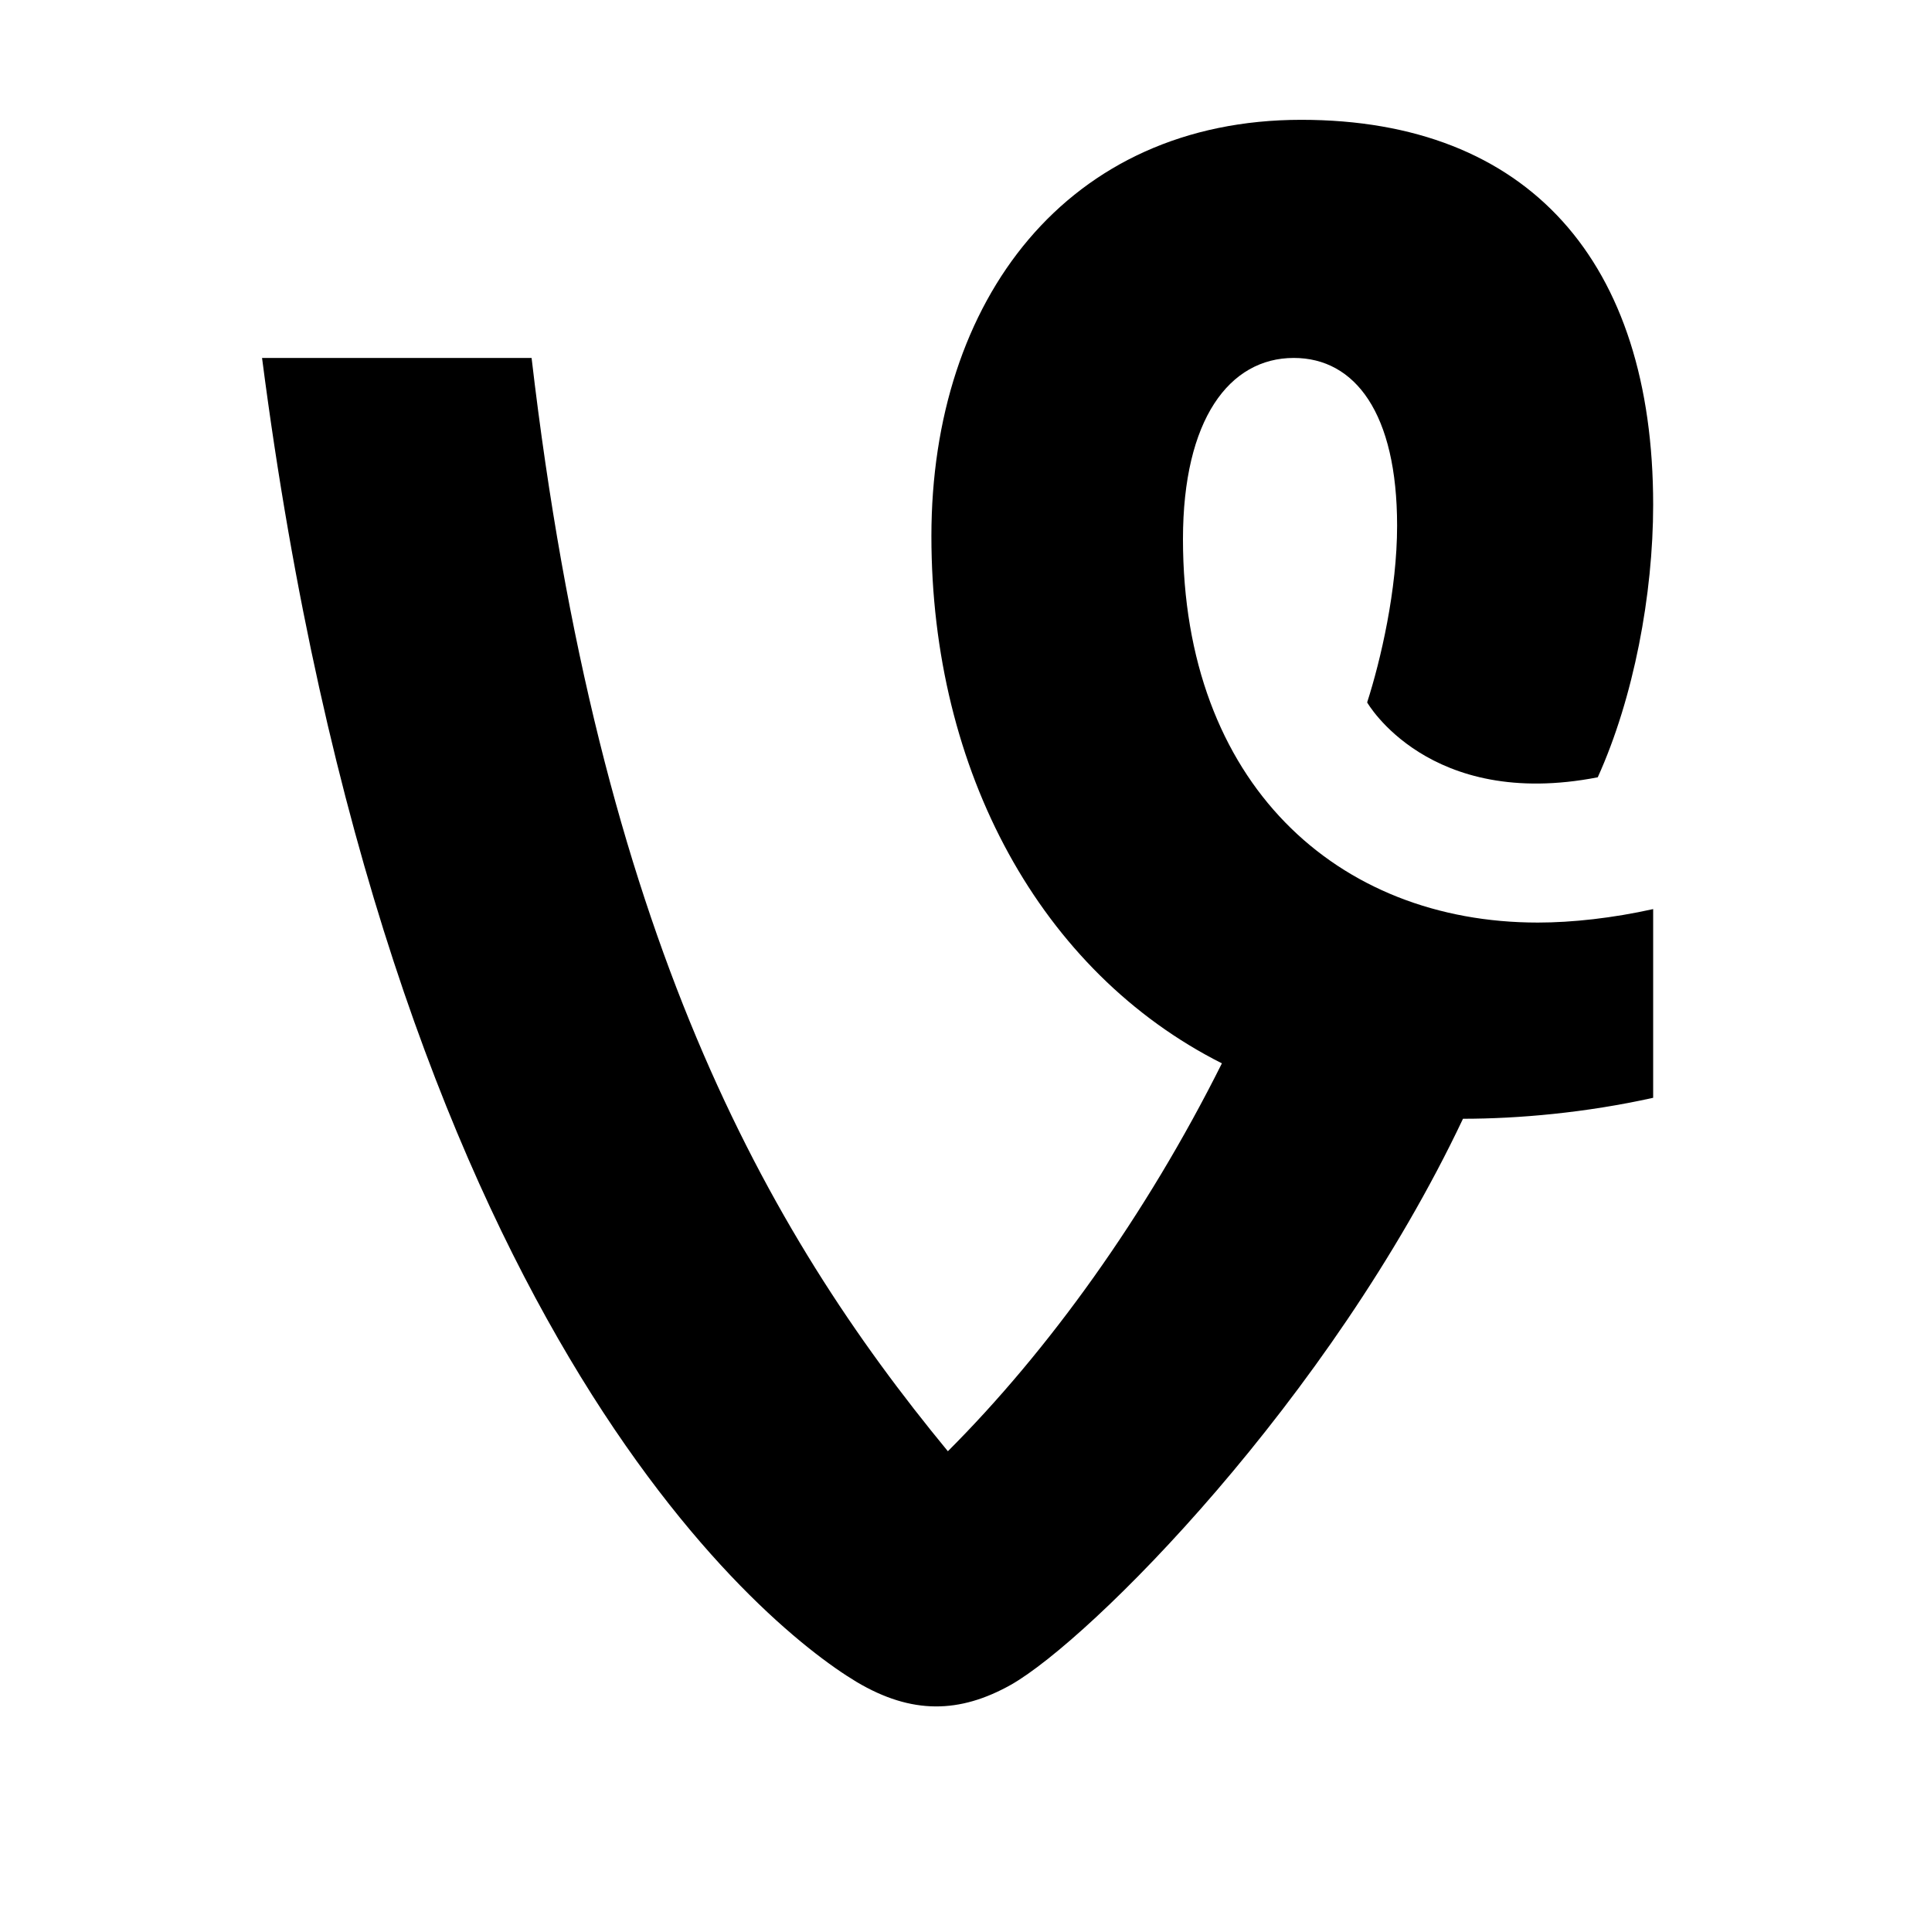
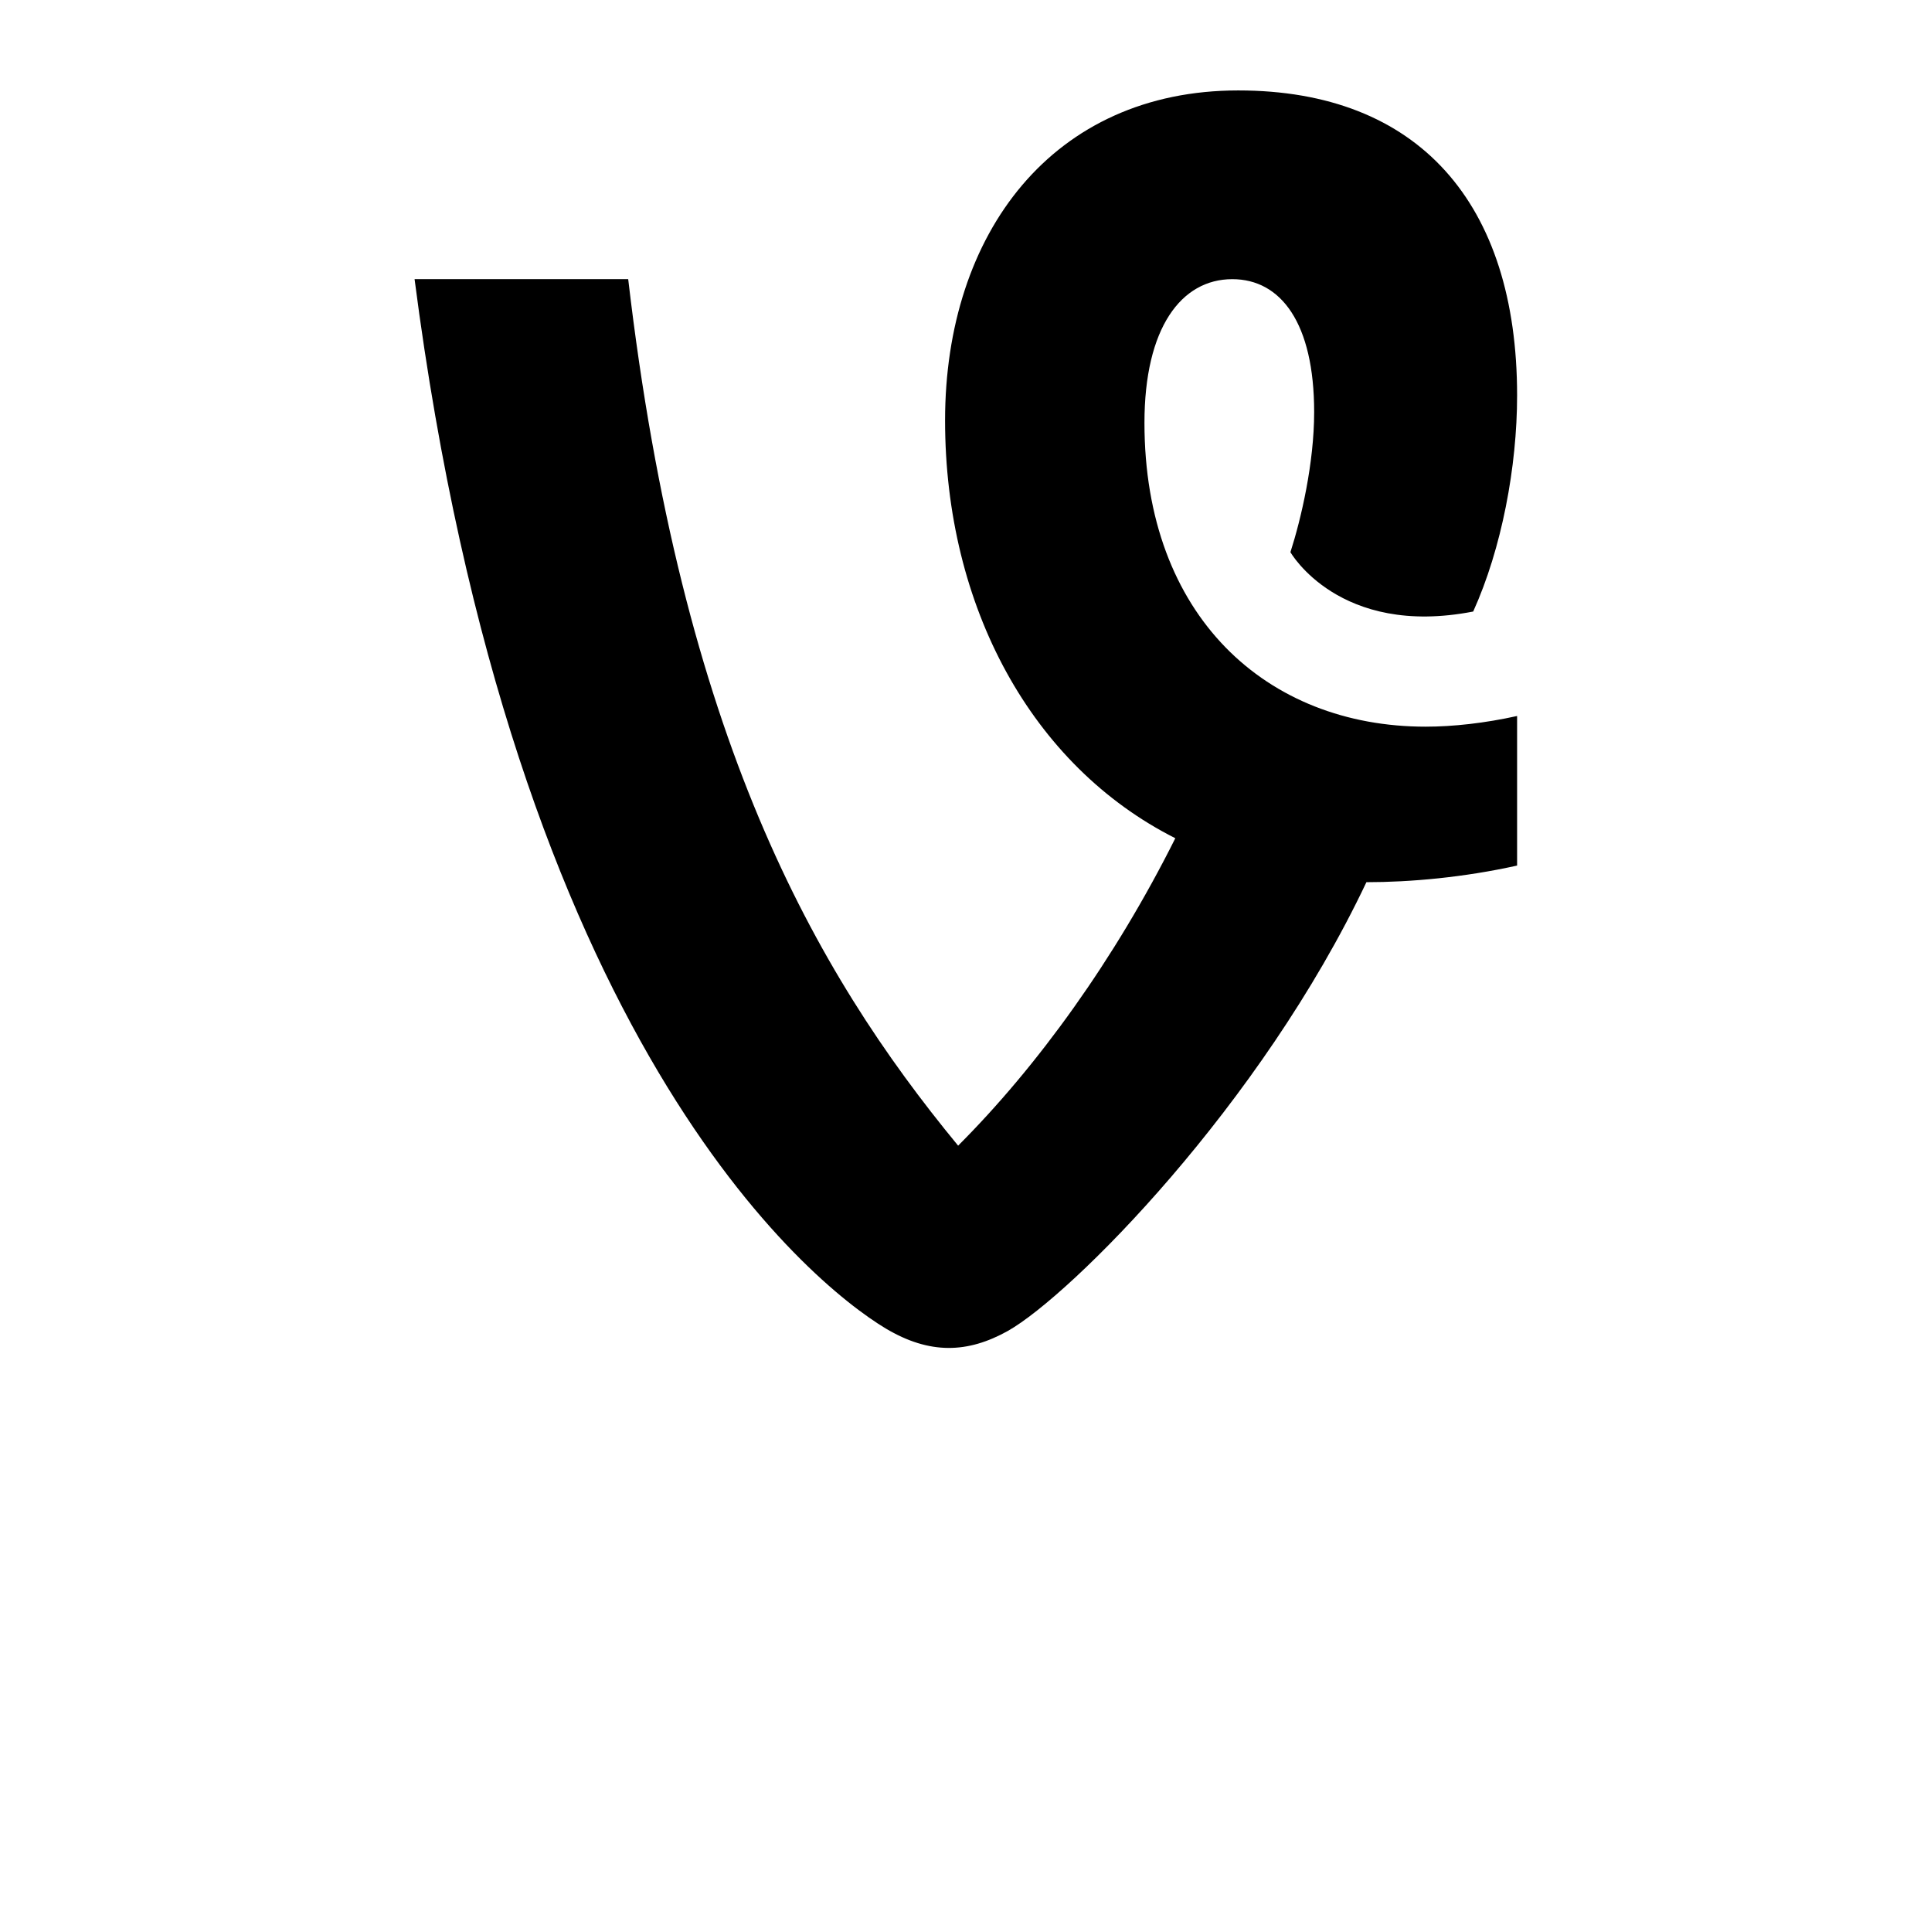
- <svg xmlns="http://www.w3.org/2000/svg" version="1.1" id="Layer_1" x="0px" y="0px" viewBox="0 0 128 129" enable-background="new 0 0 128 129" xml:space="preserve">
-   <path d="M110.4,60.7c-2.7,0.6-5.4,0.9-7.7,0.9c-13.4,0-23.7-9.3-23.7-25.6c0-8,3.1-12.1,7.4-12.1c4.1,0,6.9,3.7,6.9,11.2  c0,4.3-1.1,9-2,11.8c0,0,4.1,7.2,15.4,5c2.4-5.3,3.7-12.2,3.7-18.2c0-16.2-8.3-25.7-23.5-25.7C71.3,8,62.2,20,62.2,35.8  c0,15.7,7.3,29.1,19.4,35.2C76.5,81.2,70,90.2,63.3,96.9C51.1,82.1,40,62.4,35.5,23.9h-18c8.3,64.1,33.2,84.5,39.7,88.4  c3.7,2.2,6.9,2.1,10.3,0.2c5.3-3,21.3-19,30.2-37.8c3.7,0,8.2-0.4,12.7-1.4V60.7z" />
+ <svg xmlns="http://www.w3.org/2000/svg" version="1.1" x="0px" y="0px" width="128px" height="129px" viewBox="0 0 128 129" enable-background="new 0 0 128 129" xml:space="preserve">
+   <g id="Layer_3">
+ </g>
+   <g id="Layer_2">
+     <path d="M101.314,47.807c-2.139,0.475-4.279,0.713-6.103,0.713c-10.62,0-18.783-7.37-18.783-20.29c0-6.34,2.457-9.59,5.865-9.59   c3.25,0,5.468,2.932,5.468,8.876c0,3.408-0.871,7.134-1.585,9.353c0,0,3.249,5.706,12.206,3.963   c1.902-4.201,2.932-9.669,2.932-14.425c0-12.839-6.578-20.369-18.625-20.369c-12.363,0-19.576,9.511-19.576,22.033   c0,12.443,5.787,23.063,15.376,27.898c-4.043,8.084-9.194,15.217-14.504,20.527c-9.668-11.73-18.466-27.343-22.033-57.857H27.686   C34.264,69.444,54,85.612,59.151,88.704c2.932,1.744,5.468,1.664,8.163,0.158c4.2-2.377,16.882-15.059,23.937-29.958   c2.93,0,6.498-0.317,10.063-1.11V47.807L101.314,47.807z" />
+   </g>
</svg>
